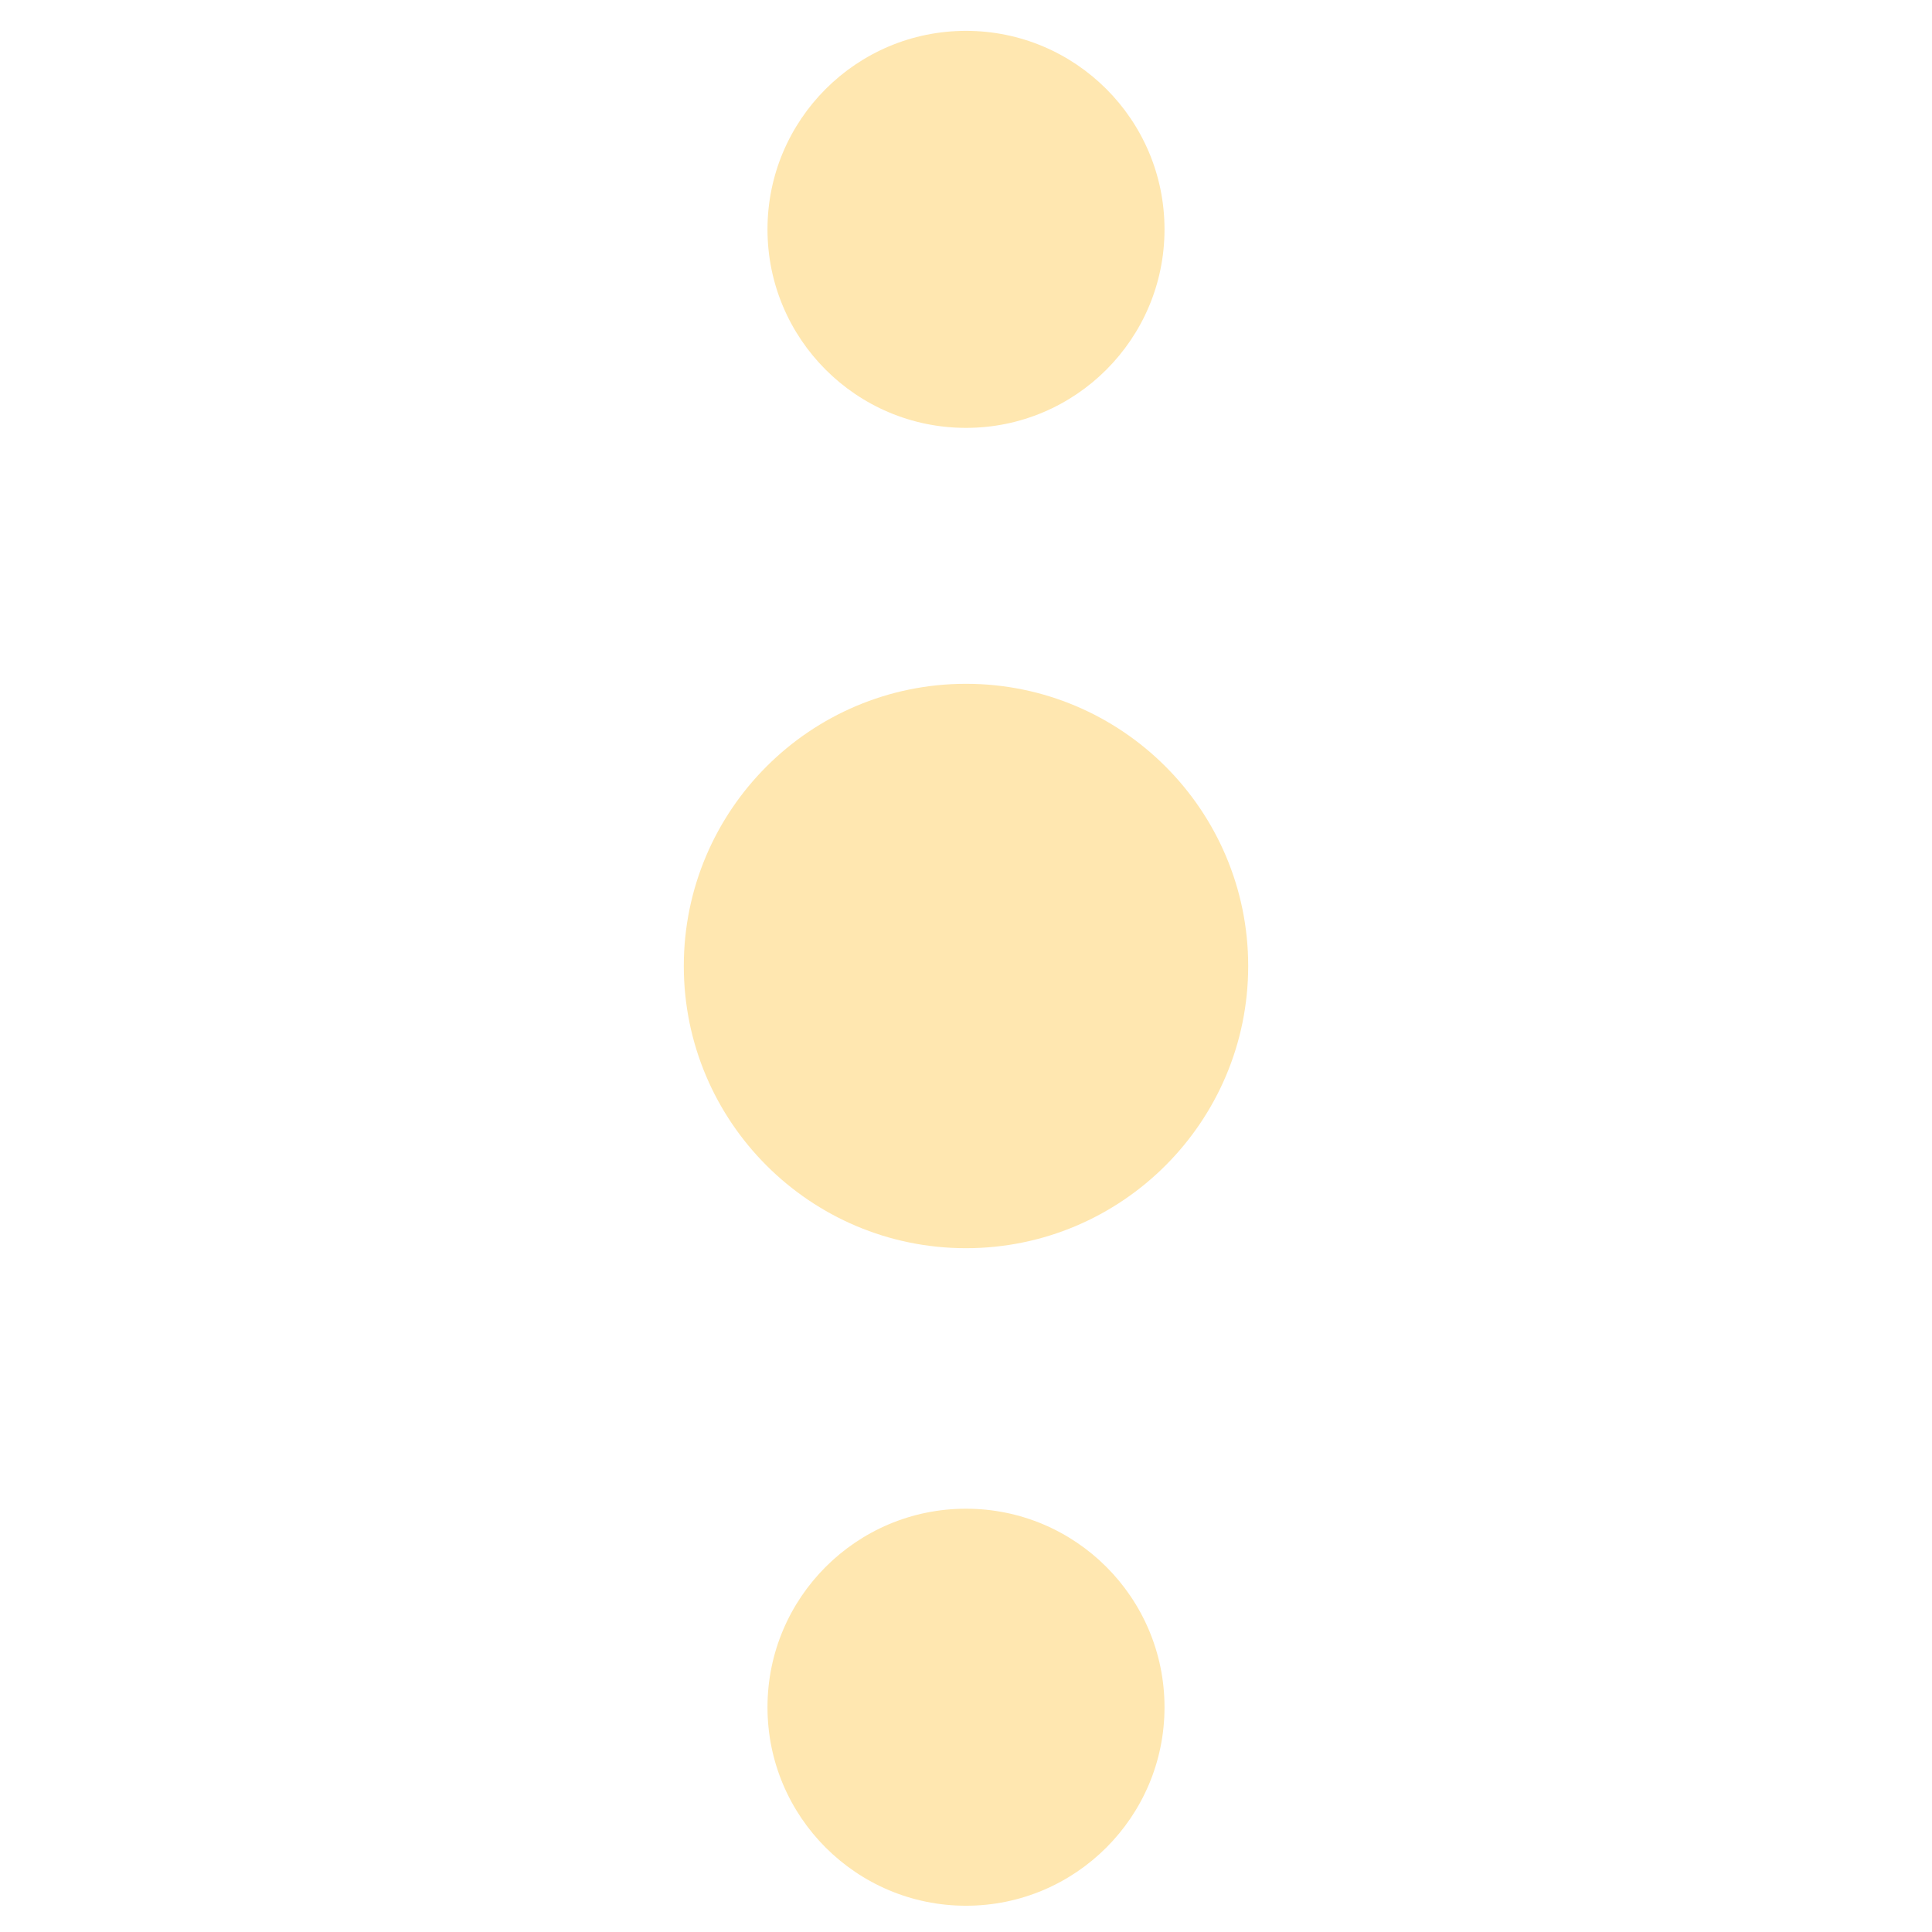
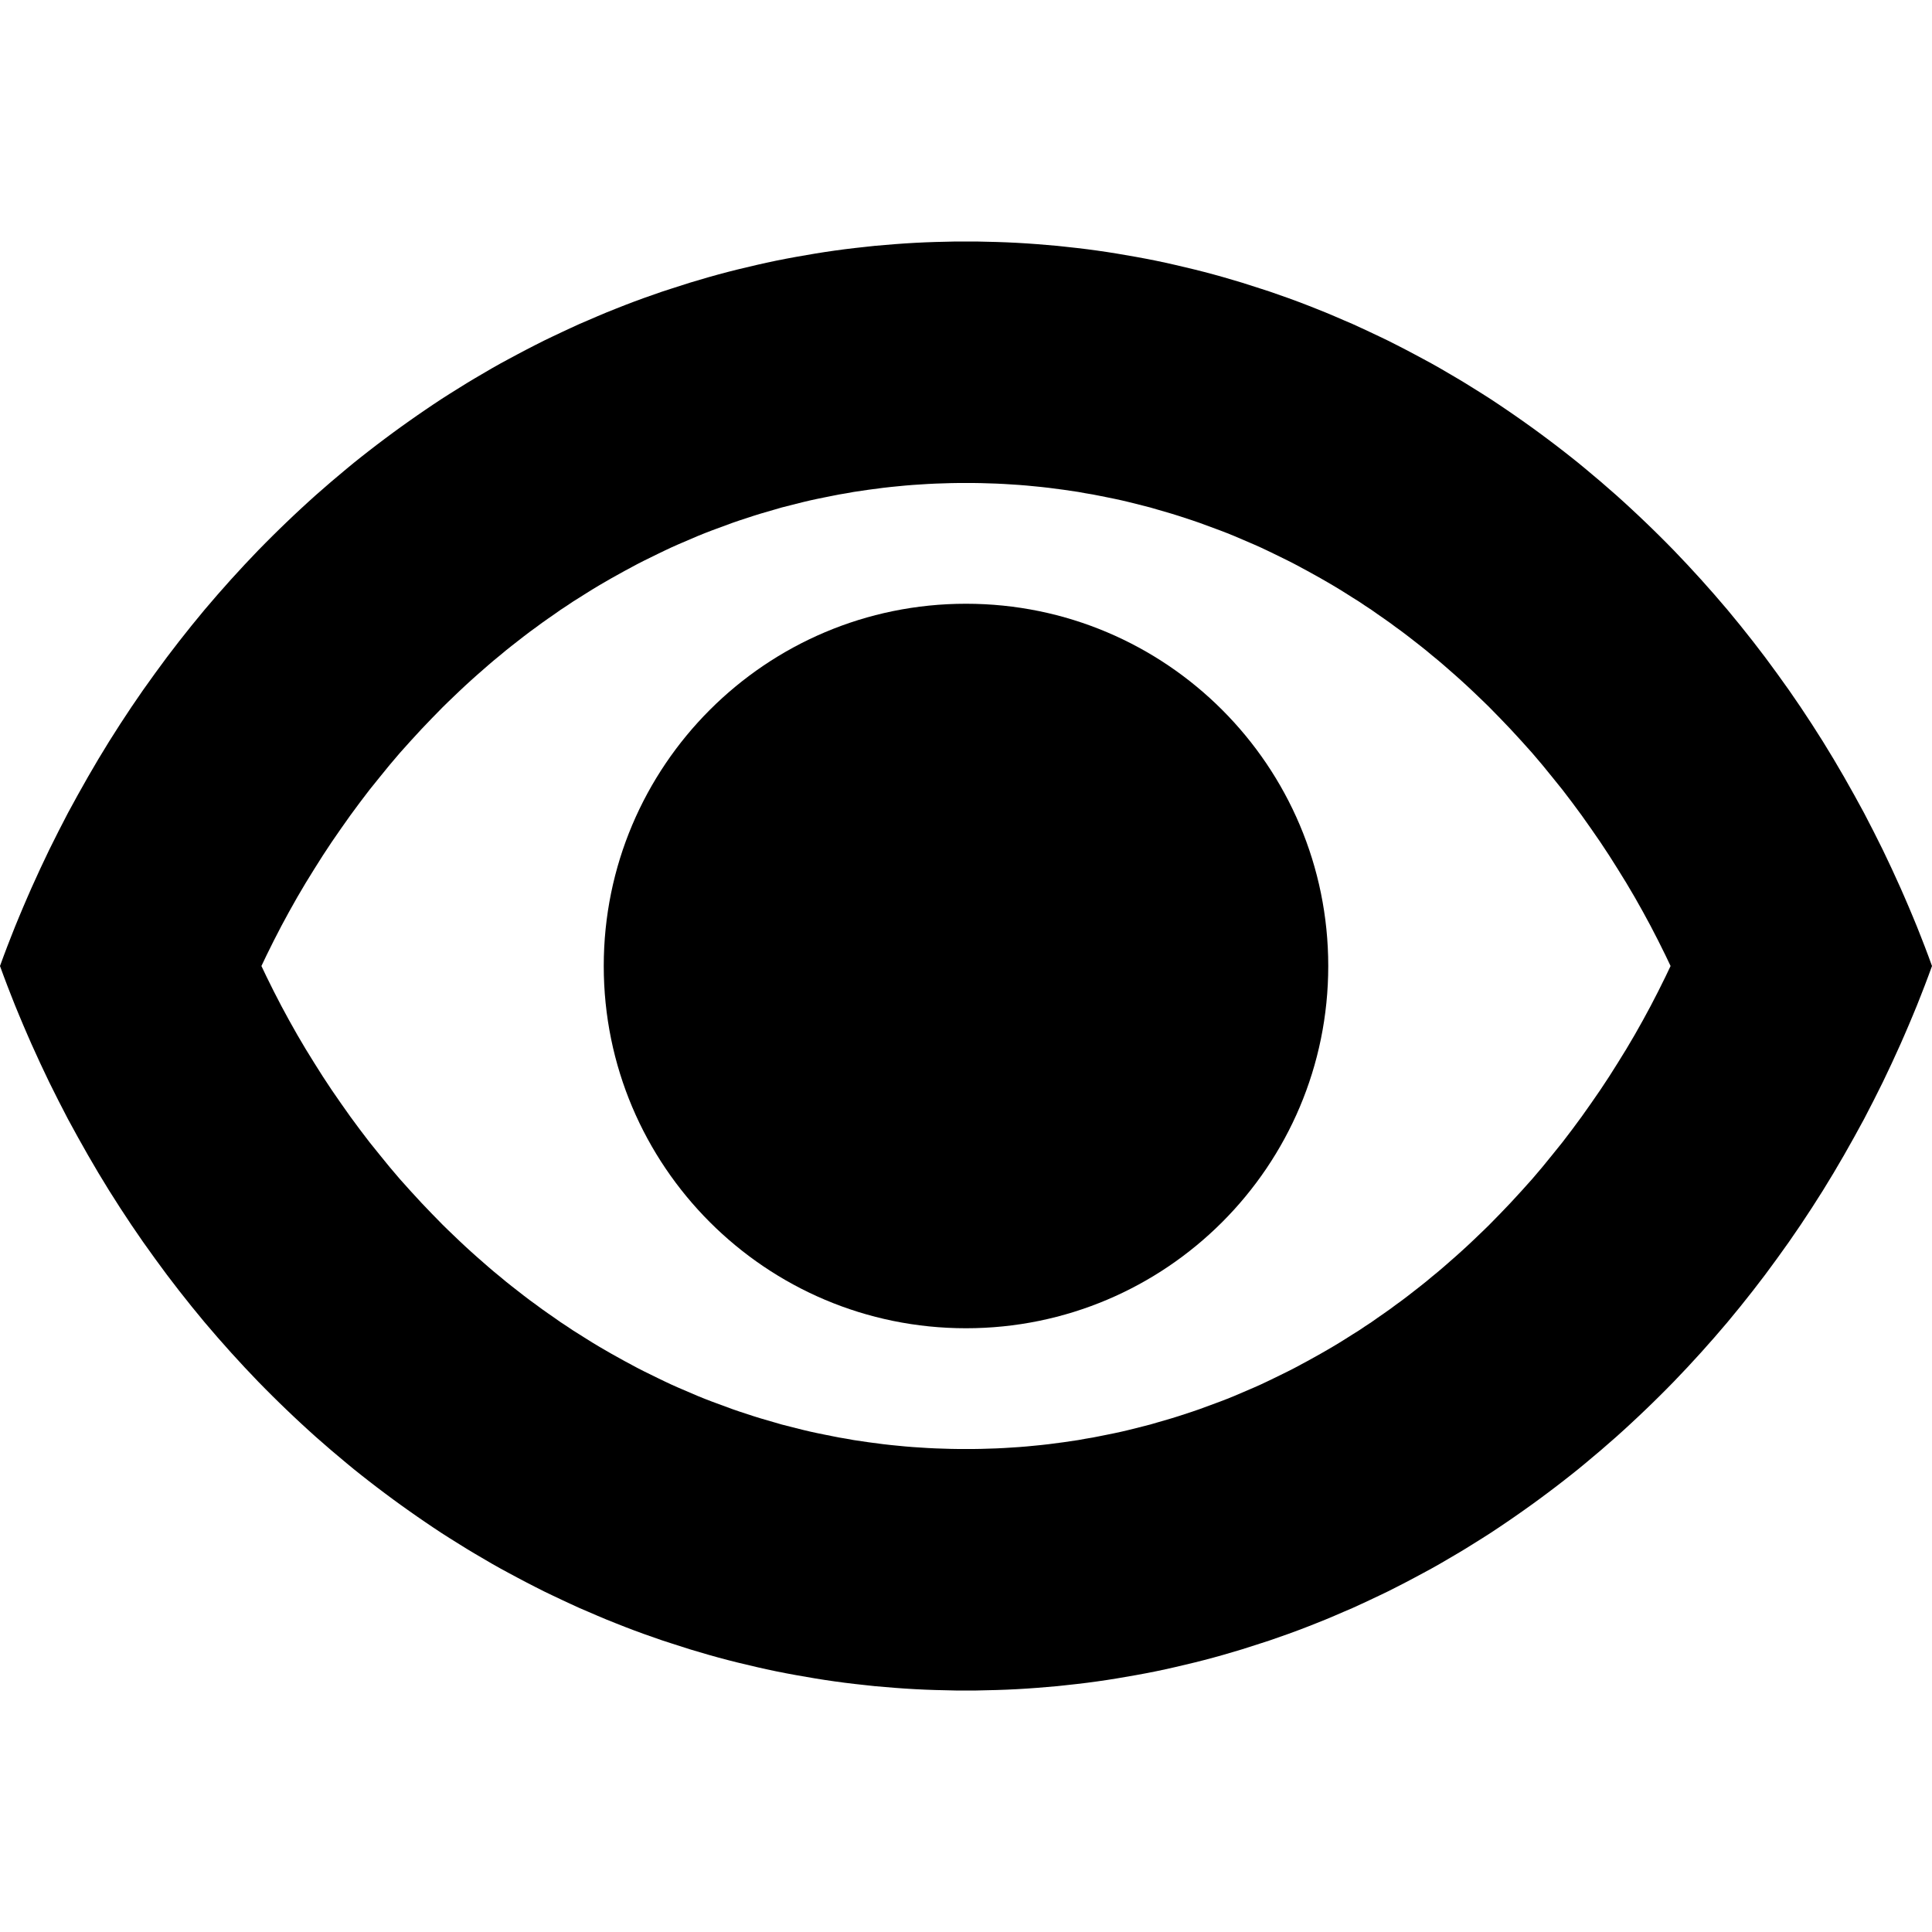
- <svg xmlns="http://www.w3.org/2000/svg" xmlns:xlink="http://www.w3.org/1999/xlink" version="1.1" preserveAspectRatio="xMidYMid meet" viewBox="0 0 640 640" width="64" height="64">
-   <defs>
-     <path d="M385.76 75.98C385.76 112.27 356.29 141.74 320 141.74C283.71 141.74 254.24 112.27 254.24 75.98C254.24 39.68 283.71 10.22 320 10.22C356.29 10.22 385.76 39.68 385.76 75.98Z" id="a2WREX5hJT" />
-     <path d="M385.76 565.54C385.76 601.84 356.29 631.3 320 631.3C283.71 631.3 254.24 601.84 254.24 565.54C254.24 529.25 283.71 499.78 320 499.78C356.29 499.78 385.76 529.25 385.76 565.54Z" id="d6QxhtimIz" />
-     <path d="M413.48 320C413.48 371.59 371.59 413.48 320 413.48C268.41 413.48 226.52 371.59 226.52 320C226.52 268.41 268.41 226.52 320 226.52C371.59 226.52 413.48 268.41 413.48 320Z" id="jYzrzvqc1" />
-   </defs>
+ <svg xmlns="http://www.w3.org/2000/svg" width="100%" height="100%" viewBox="0 0 16 16" version="1.1" xml:space="preserve" style="fill-rule:evenodd;clip-rule:evenodd;stroke-linejoin:round;stroke-miterlimit:1.414;">
  <g>
-     <g>
-       <g>
-         <use xlink:href="#a2WREX5hJT" opacity="1" fill="#ffe7b0" fill-opacity="1" />
-       </g>
-       <g>
-         <use xlink:href="#d6QxhtimIz" opacity="1" fill="#ffe7b0" fill-opacity="1" />
-       </g>
-       <g>
-         <use xlink:href="#jYzrzvqc1" opacity="1" fill="#ffe7b0" fill-opacity="1" />
-       </g>
-     </g>
+     <circle cx="8" cy="8" r="3" />
  </g>
+   <path d="M8.085,2l0.084,0.002l0.085,0.002l0.084,0.003l0.084,0.004l0.083,0.005l0.084,0.006l0.083,0.007l0.083,0.007l0.083,0.009l0.082,0.009l0.083,0.01l0.082,0.011l0.082,0.012l0.082,0.013l0.081,0.014l0.081,0.014l0.081,0.015l0.081,0.016l0.08,0.017l0.08,0.018l0.08,0.019l0.08,0.019l0.079,0.02l0.079,0.021l0.079,0.022l0.078,0.023l0.078,0.023l0.078,0.025l0.078,0.025l0.077,0.025l0.077,0.027l0.077,0.027l0.076,0.028l0.076,0.029l0.076,0.03l0.075,0.03l0.076,0.032l0.074,0.032l0.075,0.032l0.074,0.034l0.073,0.034l0.074,0.035l0.073,0.035l0.073,0.037l0.072,0.037l0.072,0.038l0.071,0.038l0.072,0.039l0.071,0.04l0.07,0.041l0.07,0.041l0.07,0.042l0.069,0.043l0.069,0.043l0.069,0.044l0.068,0.045l0.068,0.046l0.067,0.046l0.067,0.047l0.066,0.047l0.066,0.048l0.066,0.049l0.065,0.049l0.065,0.05l0.065,0.051l0.064,0.051l0.063,0.052l0.063,0.053l0.063,0.053l0.062,0.054l0.062,0.054l0.061,0.055l0.061,0.056l0.06,0.056l0.06,0.057l0.059,0.057l0.059,0.058l0.059,0.059l0.058,0.059l0.057,0.06l0.057,0.06l0.113,0.123l0.11,0.124l0.109,0.127l0.106,0.129l0.104,0.131l0.102,0.133l0.1,0.136l0.098,0.137l0.096,0.14l0.093,0.141l0.091,0.143l0.089,0.146l0.086,0.147l0.084,0.149l0.082,0.15l0.079,0.153l0.077,0.154l0.074,0.156l0.072,0.158l0.035,0.08l0.034,0.079l0.034,0.081l0.033,0.08l0.032,0.081l0.032,0.082l0.031,0.082l0.03,0.082l-0.03,0.082l-0.031,0.082l-0.032,0.082l-0.032,0.081l-0.033,0.08l-0.034,0.081l-0.034,0.079l-0.035,0.08l-0.072,0.158l-0.074,0.156l-0.077,0.154l-0.079,0.153l-0.082,0.15l-0.084,0.149l-0.086,0.147l-0.089,0.146l-0.091,0.143l-0.093,0.141l-0.096,0.14l-0.098,0.137l-0.1,0.136l-0.102,0.133l-0.104,0.131l-0.106,0.129l-0.109,0.127l-0.11,0.124l-0.113,0.123l-0.057,0.06l-0.057,0.06l-0.058,0.059l-0.059,0.059l-0.059,0.058l-0.059,0.057l-0.06,0.057l-0.06,0.056l-0.061,0.056l-0.061,0.055l-0.062,0.054l-0.062,0.054l-0.063,0.053l-0.063,0.053l-0.063,0.052l-0.064,0.051l-0.065,0.051l-0.065,0.05l-0.065,0.049l-0.066,0.049l-0.066,0.048l-0.066,0.047l-0.067,0.047l-0.067,0.046l-0.068,0.046l-0.068,0.045l-0.069,0.044l-0.069,0.043l-0.069,0.043l-0.07,0.042l-0.07,0.041l-0.07,0.041l-0.071,0.04l-0.072,0.039l-0.071,0.038l-0.072,0.038l-0.072,0.037l-0.073,0.037l-0.073,0.035l-0.074,0.035l-0.073,0.034l-0.074,0.034l-0.075,0.032l-0.074,0.032l-0.076,0.032l-0.075,0.03l-0.076,0.03l-0.076,0.029l-0.076,0.028l-0.077,0.027l-0.077,0.027l-0.077,0.025l-0.078,0.025l-0.078,0.025l-0.078,0.023l-0.078,0.023l-0.079,0.022l-0.079,0.021l-0.079,0.02l-0.08,0.019l-0.08,0.019l-0.08,0.018l-0.08,0.017l-0.081,0.016l-0.081,0.015l-0.081,0.014l-0.081,0.014l-0.082,0.013l-0.082,0.012l-0.082,0.011l-0.083,0.01l-0.082,0.009l-0.083,0.009l-0.083,0.007l-0.083,0.007l-0.084,0.006l-0.083,0.005l-0.084,0.004l-0.084,0.003l-0.085,0.002l-0.084,0.002l-0.085,0l-0.085,0l-0.084,-0.002l-0.085,-0.002l-0.084,-0.003l-0.084,-0.004l-0.083,-0.005l-0.084,-0.006l-0.083,-0.007l-0.083,-0.007l-0.083,-0.009l-0.082,-0.009l-0.083,-0.01l-0.082,-0.011l-0.082,-0.012l-0.082,-0.013l-0.081,-0.014l-0.081,-0.014l-0.081,-0.015l-0.081,-0.016l-0.08,-0.017l-0.08,-0.018l-0.08,-0.019l-0.08,-0.019l-0.079,-0.02l-0.079,-0.021l-0.079,-0.022l-0.078,-0.023l-0.078,-0.023l-0.078,-0.025l-0.078,-0.025l-0.077,-0.025l-0.077,-0.027l-0.077,-0.027l-0.076,-0.028l-0.076,-0.029l-0.076,-0.03l-0.075,-0.03l-0.076,-0.032l-0.074,-0.032l-0.075,-0.032l-0.074,-0.034l-0.073,-0.034l-0.074,-0.035l-0.073,-0.035l-0.073,-0.037l-0.072,-0.037l-0.072,-0.038l-0.071,-0.038l-0.072,-0.039l-0.071,-0.04l-0.07,-0.041l-0.07,-0.041l-0.07,-0.042l-0.069,-0.043l-0.069,-0.043l-0.069,-0.044l-0.068,-0.045l-0.068,-0.046l-0.067,-0.046l-0.067,-0.047l-0.066,-0.047l-0.066,-0.048l-0.066,-0.049l-0.065,-0.049l-0.065,-0.05l-0.065,-0.051l-0.064,-0.051l-0.063,-0.052l-0.063,-0.053l-0.063,-0.053l-0.062,-0.054l-0.062,-0.054l-0.061,-0.055l-0.061,-0.056l-0.06,-0.056l-0.06,-0.057l-0.059,-0.057l-0.059,-0.058l-0.059,-0.059l-0.058,-0.059l-0.057,-0.06l-0.057,-0.06l-0.113,-0.123l-0.11,-0.124l-0.109,-0.127l-0.106,-0.129l-0.104,-0.131l-0.102,-0.133l-0.1,-0.136l-0.098,-0.137l-0.096,-0.14l-0.093,-0.141l-0.091,-0.143l-0.089,-0.146l-0.086,-0.147l-0.084,-0.149l-0.082,-0.15l-0.079,-0.153l-0.077,-0.154l-0.074,-0.156l-0.072,-0.158l-0.035,-0.08l-0.034,-0.079l-0.034,-0.081l-0.033,-0.08l-0.032,-0.081l-0.032,-0.082l-0.031,-0.082l-0.03,-0.082l0.03,-0.082l0.031,-0.082l0.032,-0.082l0.032,-0.081l0.033,-0.08l0.034,-0.081l0.034,-0.079l0.035,-0.08l0.072,-0.158l0.074,-0.156l0.077,-0.154l0.079,-0.153l0.082,-0.15l0.084,-0.149l0.086,-0.147l0.089,-0.146l0.091,-0.143l0.093,-0.141l0.096,-0.14l0.098,-0.137l0.1,-0.136l0.102,-0.133l0.104,-0.131l0.106,-0.129l0.109,-0.127l0.11,-0.124l0.113,-0.123l0.057,-0.06l0.057,-0.06l0.058,-0.059l0.059,-0.059l0.059,-0.058l0.059,-0.057l0.06,-0.057l0.06,-0.056l0.061,-0.056l0.061,-0.055l0.062,-0.054l0.062,-0.054l0.063,-0.053l0.063,-0.053l0.063,-0.052l0.064,-0.051l0.065,-0.051l0.065,-0.05l0.065,-0.049l0.066,-0.049l0.066,-0.048l0.066,-0.047l0.067,-0.047l0.067,-0.046l0.068,-0.046l0.068,-0.045l0.069,-0.044l0.069,-0.043l0.069,-0.043l0.07,-0.042l0.07,-0.041l0.07,-0.041l0.071,-0.04l0.072,-0.039l0.071,-0.038l0.072,-0.038l0.072,-0.037l0.073,-0.037l0.073,-0.035l0.074,-0.035l0.073,-0.034l0.074,-0.034l0.075,-0.032l0.074,-0.032l0.076,-0.032l0.075,-0.03l0.076,-0.03l0.076,-0.029l0.076,-0.028l0.077,-0.027l0.077,-0.027l0.077,-0.025l0.078,-0.025l0.078,-0.025l0.078,-0.023l0.078,-0.023l0.079,-0.022l0.079,-0.021l0.079,-0.02l0.08,-0.019l0.08,-0.019l0.08,-0.018l0.08,-0.017l0.081,-0.016l0.081,-0.015l0.081,-0.014l0.081,-0.014l0.082,-0.013l0.082,-0.012l0.082,-0.011l0.083,-0.01l0.082,-0.009l0.083,-0.009l0.083,-0.007l0.083,-0.007l0.084,-0.006l0.083,-0.005l0.084,-0.004l0.084,-0.003l0.085,-0.002l0.084,-0.002l0.085,0l0.085,0Zm-0.148,2l-0.063,0.001l-0.063,0.002l-0.063,0.002l-0.062,0.003l-0.063,0.004l-0.062,0.004l-0.062,0.005l-0.062,0.006l-0.061,0.006l-0.062,0.007l-0.061,0.008l-0.061,0.008l-0.061,0.009l-0.061,0.009l-0.06,0.011l-0.06,0.01l-0.061,0.012l-0.06,0.012l-0.059,0.012l-0.06,0.013l-0.059,0.014l-0.06,0.015l-0.059,0.015l-0.059,0.015l-0.058,0.017l-0.059,0.017l-0.058,0.017l-0.058,0.018l-0.058,0.019l-0.058,0.019l-0.058,0.02l-0.057,0.021l-0.057,0.021l-0.057,0.021l-0.057,0.022l-0.057,0.023l-0.056,0.024l-0.056,0.024l-0.056,0.024l-0.056,0.025l-0.055,0.026l-0.056,0.027l-0.055,0.027l-0.055,0.027l-0.055,0.028l-0.054,0.029l-0.054,0.029l-0.054,0.03l-0.054,0.03l-0.054,0.031l-0.053,0.031l-0.053,0.032l-0.053,0.033l-0.052,0.033l-0.053,0.033l-0.052,0.035l-0.052,0.034l-0.051,0.036l-0.052,0.036l-0.051,0.036l-0.05,0.037l-0.051,0.037l-0.05,0.038l-0.05,0.039l-0.05,0.039l-0.049,0.039l-0.049,0.041l-0.049,0.04l-0.048,0.041l-0.048,0.042l-0.048,0.042l-0.048,0.043l-0.047,0.043l-0.047,0.044l-0.046,0.044l-0.047,0.045l-0.046,0.045l-0.045,0.046l-0.045,0.046l-0.045,0.047l-0.042,0.044l-0.091,0.099l-0.087,0.097l-0.085,0.1l-0.083,0.102l-0.083,0.103l-0.08,0.105l-0.079,0.107l-0.077,0.109l-0.076,0.11l-0.074,0.112l-0.072,0.114l-0.071,0.115l-0.069,0.117l-0.067,0.119l-0.065,0.12l-0.063,0.122l-0.061,0.123l-0.041,0.086l0.041,0.086l0.061,0.123l0.063,0.122l0.065,0.12l0.067,0.119l0.069,0.117l0.071,0.115l0.072,0.114l0.074,0.112l0.076,0.11l0.077,0.109l0.079,0.107l0.08,0.105l0.083,0.103l0.083,0.102l0.085,0.1l0.087,0.097l0.091,0.099l0.042,0.044l0.045,0.047l0.045,0.046l0.045,0.046l0.046,0.045l0.047,0.045l0.046,0.044l0.047,0.044l0.047,0.043l0.048,0.043l0.048,0.042l0.048,0.042l0.048,0.041l0.049,0.04l0.049,0.041l0.049,0.039l0.05,0.039l0.05,0.039l0.05,0.038l0.051,0.037l0.05,0.037l0.051,0.036l0.052,0.036l0.051,0.036l0.052,0.034l0.052,0.035l0.053,0.033l0.052,0.033l0.053,0.033l0.053,0.032l0.053,0.031l0.054,0.031l0.054,0.03l0.054,0.03l0.054,0.029l0.054,0.029l0.055,0.028l0.055,0.027l0.055,0.027l0.056,0.027l0.055,0.026l0.056,0.025l0.056,0.024l0.056,0.024l0.056,0.024l0.057,0.023l0.057,0.022l0.057,0.021l0.057,0.021l0.057,0.021l0.058,0.02l0.058,0.019l0.058,0.019l0.058,0.018l0.058,0.017l0.059,0.017l0.058,0.017l0.059,0.015l0.059,0.015l0.06,0.015l0.059,0.014l0.06,0.013l0.059,0.012l0.06,0.012l0.061,0.012l0.06,0.01l0.06,0.011l0.061,0.009l0.061,0.009l0.061,0.008l0.061,0.008l0.062,0.007l0.061,0.006l0.062,0.006l0.062,0.005l0.062,0.004l0.063,0.004l0.062,0.003l0.063,0.002l0.063,0.002l0.063,0.001l0.063,0l0.063,0l0.063,-0.001l0.063,-0.002l0.063,-0.002l0.062,-0.003l0.063,-0.004l0.062,-0.004l0.062,-0.005l0.062,-0.006l0.061,-0.006l0.062,-0.007l0.061,-0.008l0.061,-0.008l0.061,-0.009l0.061,-0.009l0.06,-0.011l0.06,-0.01l0.061,-0.012l0.06,-0.012l0.059,-0.012l0.06,-0.013l0.059,-0.014l0.06,-0.015l0.059,-0.015l0.059,-0.015l0.058,-0.017l0.059,-0.017l0.058,-0.017l0.058,-0.018l0.058,-0.019l0.058,-0.019l0.058,-0.02l0.057,-0.021l0.057,-0.021l0.057,-0.021l0.057,-0.022l0.057,-0.023l0.056,-0.024l0.056,-0.024l0.056,-0.024l0.056,-0.025l0.055,-0.026l0.056,-0.027l0.055,-0.027l0.055,-0.027l0.055,-0.028l0.054,-0.029l0.054,-0.029l0.054,-0.03l0.054,-0.03l0.054,-0.031l0.053,-0.031l0.053,-0.032l0.053,-0.033l0.052,-0.033l0.053,-0.033l0.052,-0.035l0.052,-0.034l0.051,-0.036l0.052,-0.036l0.051,-0.036l0.05,-0.037l0.051,-0.037l0.05,-0.038l0.05,-0.039l0.05,-0.039l0.049,-0.039l0.049,-0.041l0.049,-0.04l0.048,-0.041l0.048,-0.042l0.048,-0.042l0.048,-0.043l0.047,-0.043l0.047,-0.044l0.046,-0.044l0.047,-0.045l0.046,-0.045l0.045,-0.046l0.045,-0.046l0.045,-0.047l0.042,-0.044l0.091,-0.099l0.087,-0.097l0.085,-0.1l0.083,-0.102l0.083,-0.103l0.08,-0.105l0.079,-0.107l0.077,-0.109l0.076,-0.11l0.074,-0.112l0.072,-0.114l0.071,-0.115l0.069,-0.117l0.067,-0.119l0.065,-0.12l0.063,-0.122l0.061,-0.123l0.041,-0.086l-0.041,-0.086l-0.061,-0.123l-0.063,-0.122l-0.065,-0.12l-0.067,-0.119l-0.069,-0.117l-0.071,-0.115l-0.072,-0.114l-0.074,-0.112l-0.076,-0.11l-0.077,-0.109l-0.079,-0.107l-0.08,-0.105l-0.083,-0.103l-0.083,-0.102l-0.085,-0.1l-0.087,-0.097l-0.091,-0.099l-0.042,-0.044l-0.045,-0.047l-0.045,-0.046l-0.045,-0.046l-0.046,-0.045l-0.047,-0.045l-0.046,-0.044l-0.047,-0.044l-0.047,-0.043l-0.048,-0.043l-0.048,-0.042l-0.048,-0.042l-0.048,-0.041l-0.049,-0.04l-0.049,-0.041l-0.049,-0.039l-0.05,-0.039l-0.05,-0.039l-0.05,-0.038l-0.051,-0.037l-0.05,-0.037l-0.051,-0.036l-0.052,-0.036l-0.051,-0.036l-0.052,-0.034l-0.052,-0.035l-0.053,-0.033l-0.052,-0.033l-0.053,-0.033l-0.053,-0.032l-0.053,-0.031l-0.054,-0.031l-0.054,-0.03l-0.054,-0.03l-0.054,-0.029l-0.054,-0.029l-0.055,-0.028l-0.055,-0.027l-0.055,-0.027l-0.056,-0.027l-0.055,-0.026l-0.056,-0.025l-0.056,-0.024l-0.056,-0.024l-0.056,-0.024l-0.057,-0.023l-0.057,-0.022l-0.057,-0.021l-0.057,-0.021l-0.057,-0.021l-0.058,-0.02l-0.058,-0.019l-0.058,-0.019l-0.058,-0.018l-0.058,-0.017l-0.059,-0.017l-0.058,-0.017l-0.059,-0.015l-0.059,-0.015l-0.06,-0.015l-0.059,-0.014l-0.06,-0.013l-0.059,-0.012l-0.06,-0.012l-0.061,-0.012l-0.06,-0.01l-0.06,-0.011l-0.061,-0.009l-0.061,-0.009l-0.061,-0.008l-0.061,-0.008l-0.062,-0.007l-0.061,-0.006l-0.062,-0.006l-0.062,-0.005l-0.062,-0.004l-0.063,-0.004l-0.062,-0.003l-0.063,-0.002l-0.063,-0.002l-0.063,-0.001l-0.063,0l-0.063,0Z" />
+   <path d="M24.169,3.008c3.215,0.078 6.406,1.642 7.831,4.499c-0.903,1.811 -1.271,1.849 -1.803,2.308c-4.193,3.612 -11.71,2.68 -14.197,-2.308c0.393,-0.787 0.551,-0.97 0.904,-1.395c1.749,-2.105 4.581,-3.125 7.265,-3.104Zm2.831,6.999l-2.625,-2.5l2.625,-2.5l-6,0l2.625,2.5l-2.625,2.5l6,0Z" />
</svg>
